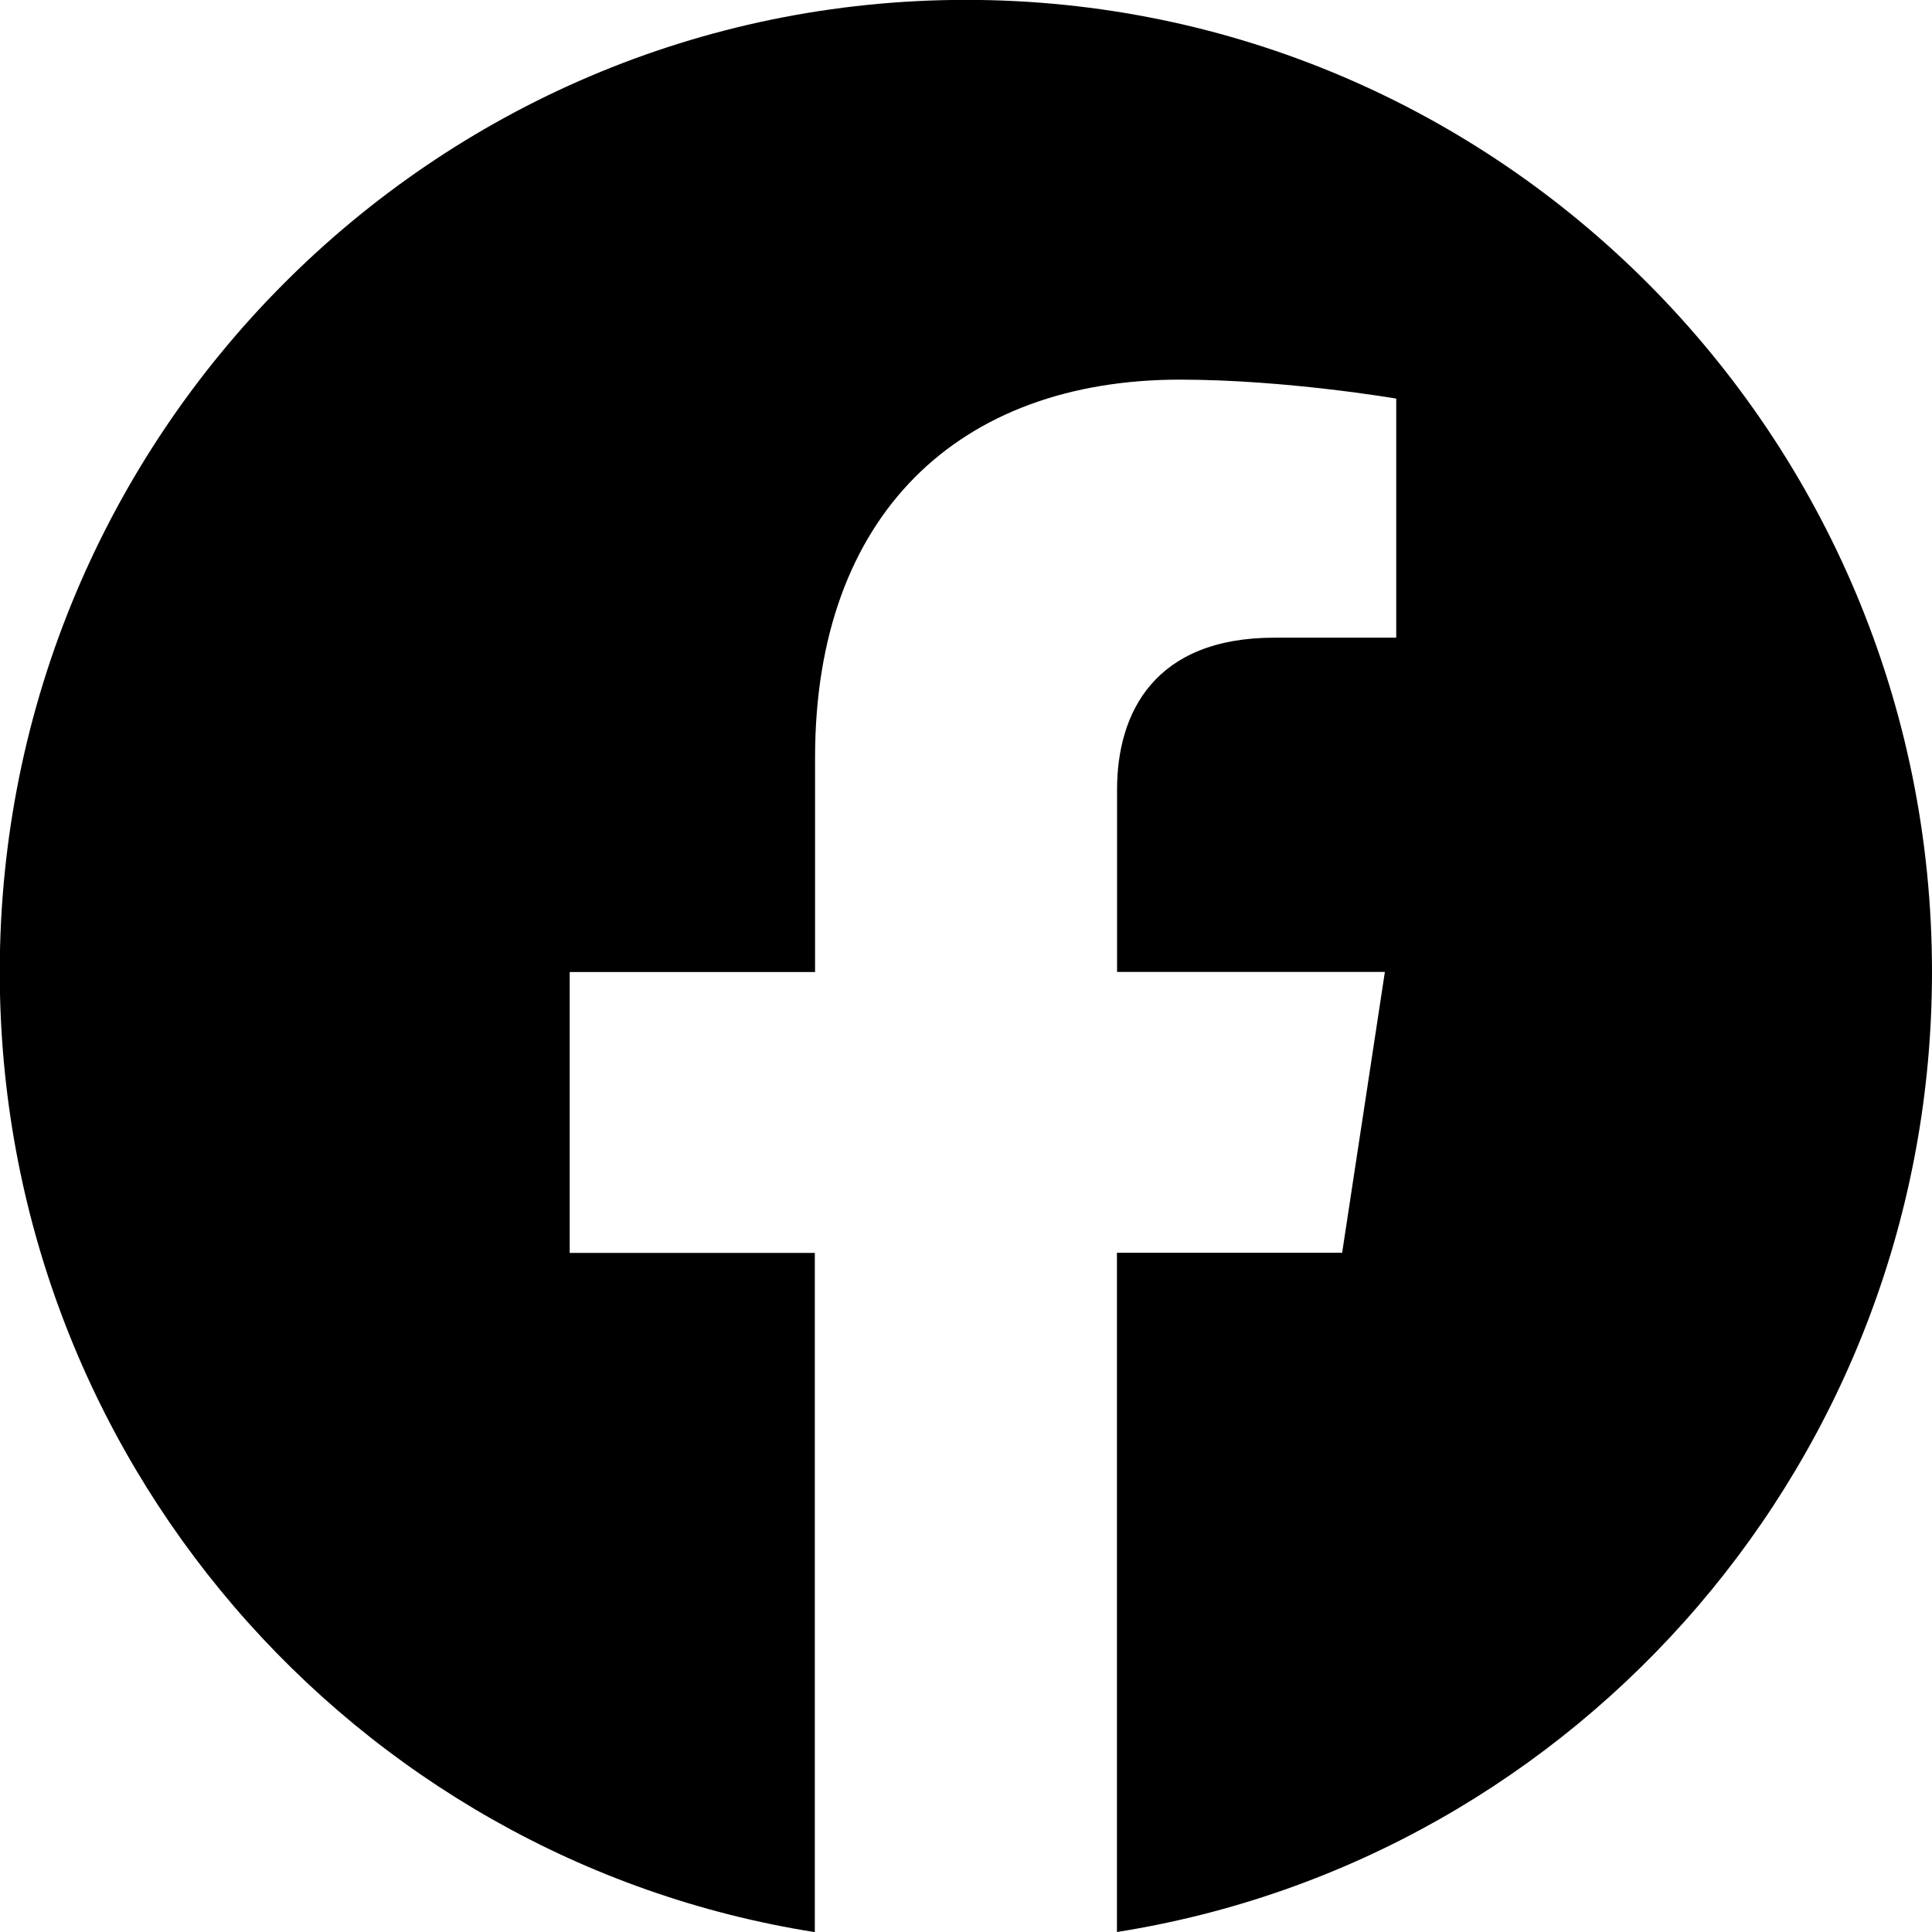
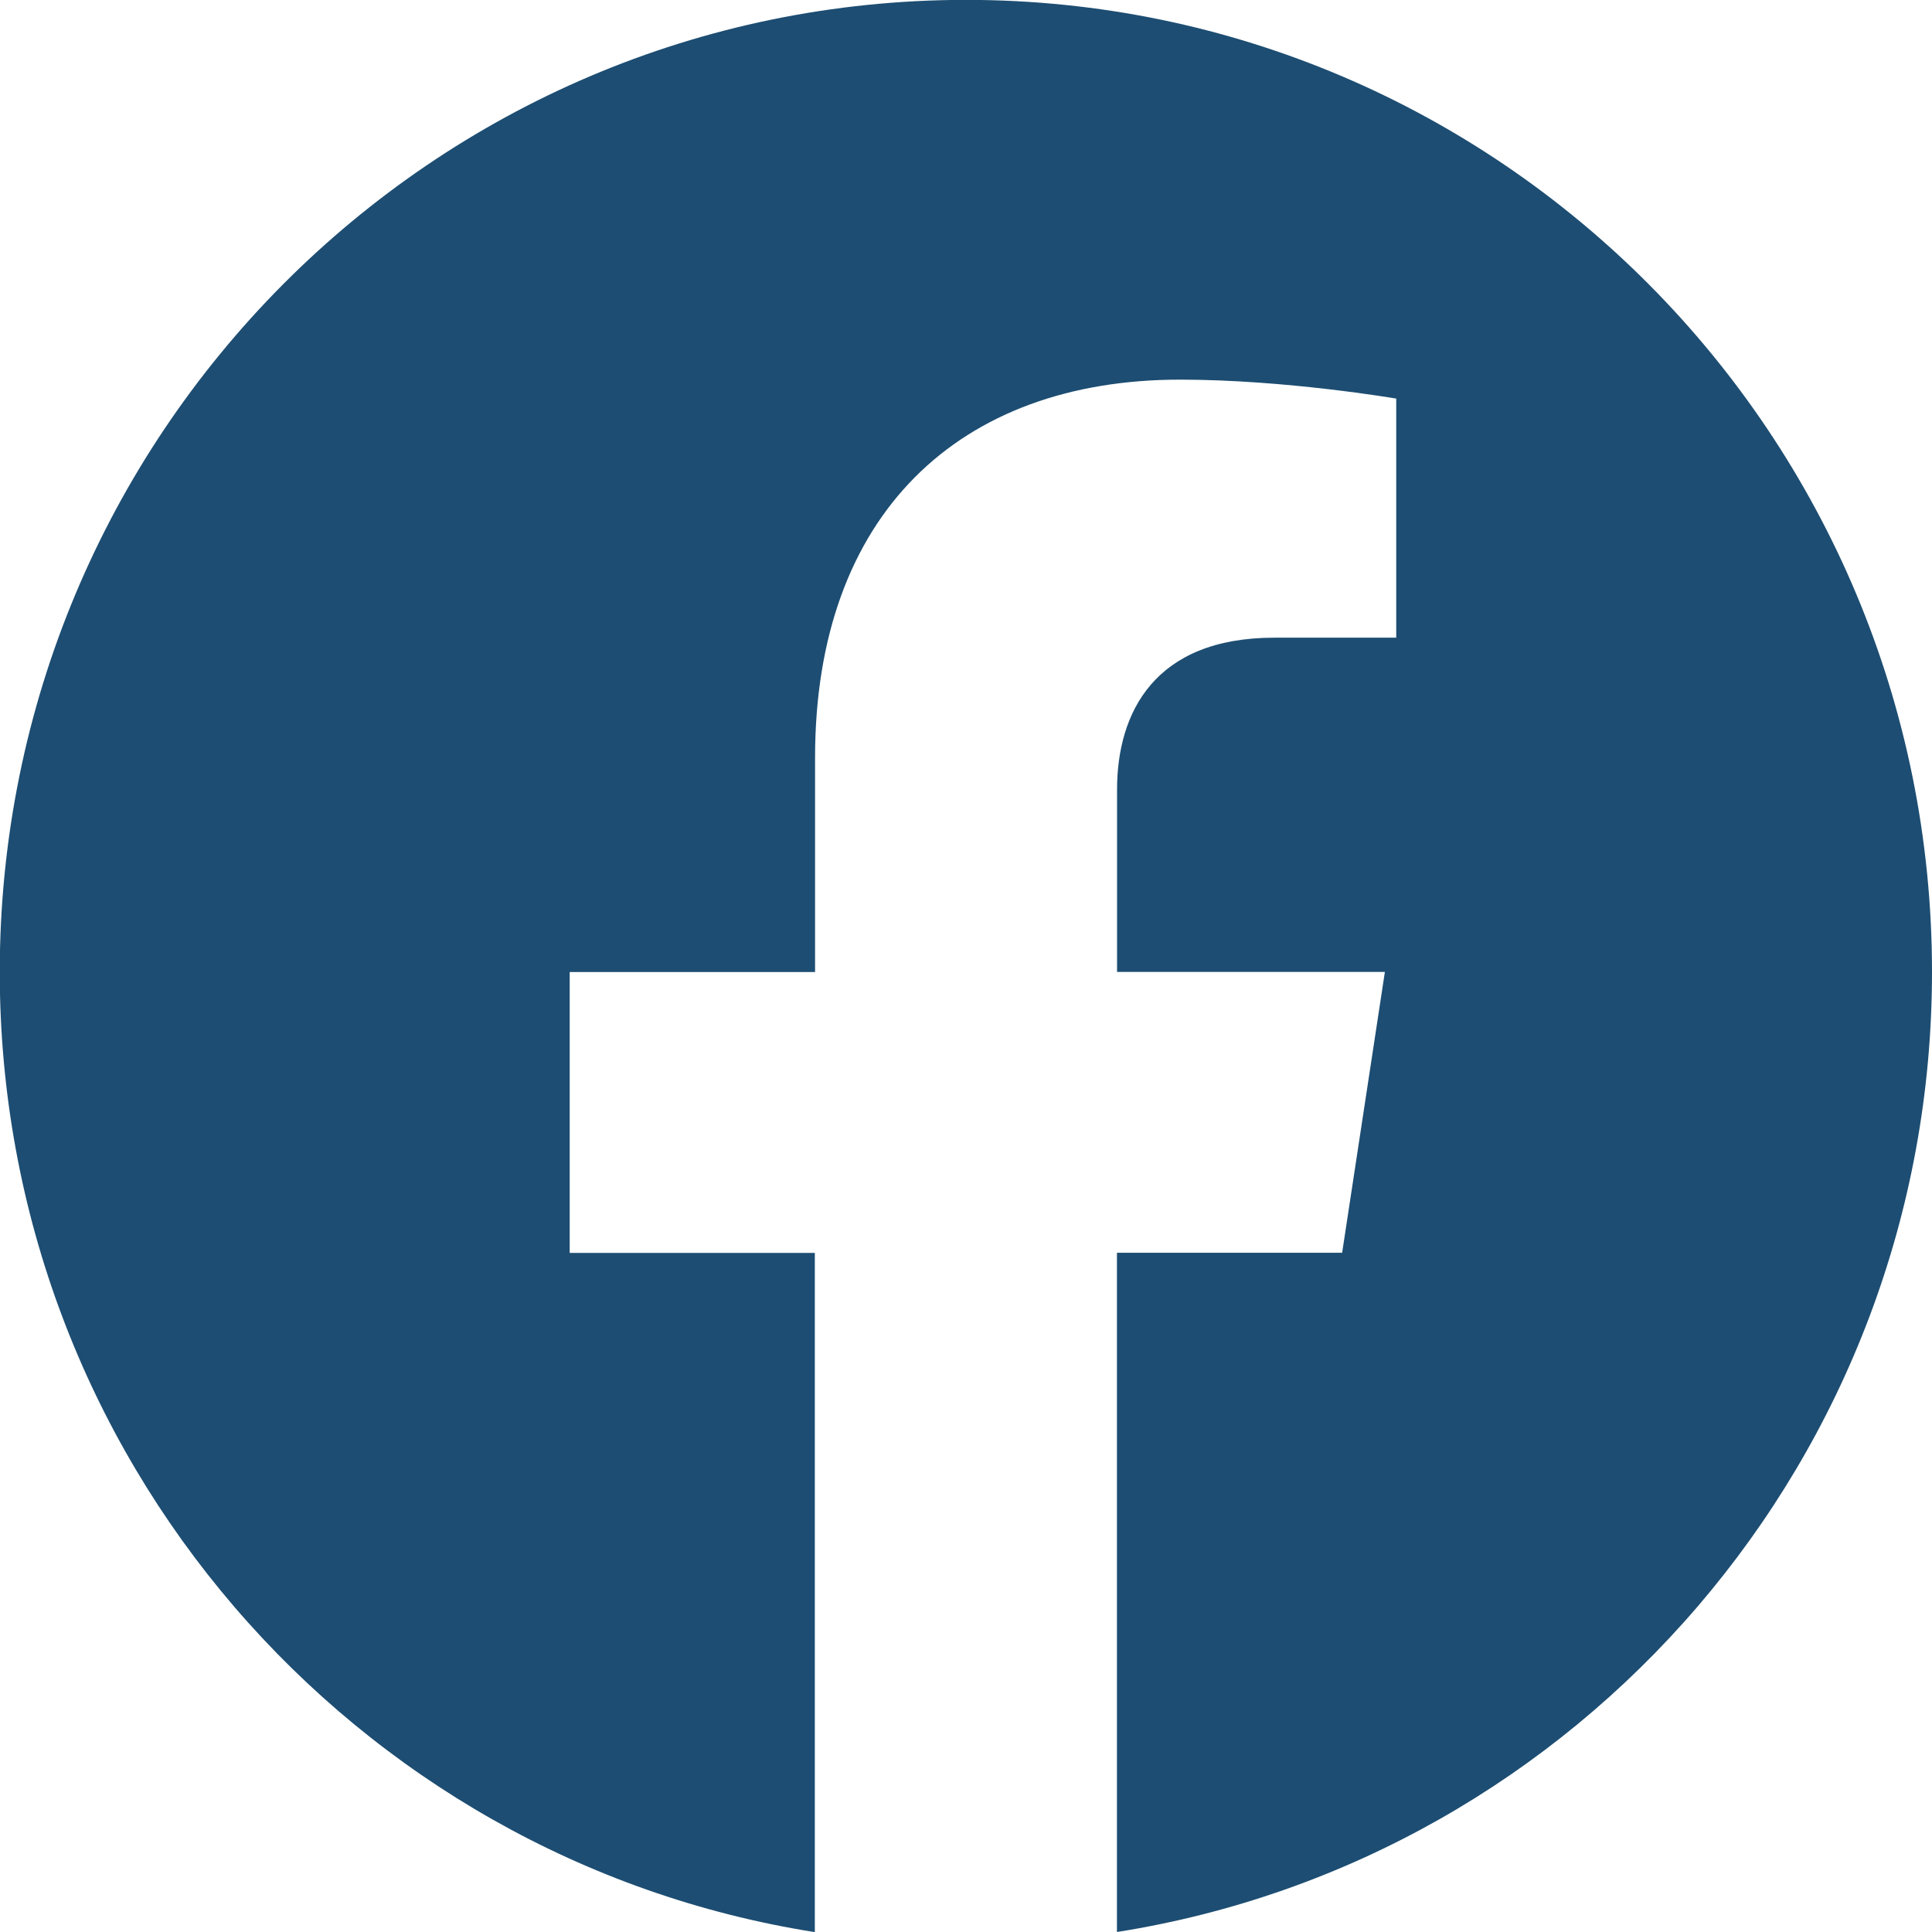
- <svg xmlns="http://www.w3.org/2000/svg" width="16" height="16" fill="currentColor" class="bi bi-facebook" viewBox="0 0 16 16">
+ <svg xmlns="http://www.w3.org/2000/svg" width="16" height="16" fill="#1d4d72" class="bi bi-facebook" viewBox="0 0 16 16">
  <path d="M16 8.049c0-4.446-3.582-8.05-8-8.05C3.58 0-.002 3.603-.002 8.05c0 4.017 2.926 7.347 6.75 7.951v-5.625h-2.03V8.05H6.75V6.275c0-2.017 1.195-3.131 3.022-3.131.876 0 1.791.157 1.791.157v1.98h-1.009c-.993 0-1.303.621-1.303 1.258v1.51h2.218l-.354 2.326H9.25V16c3.824-.604 6.75-3.934 6.75-7.951" />
</svg>
